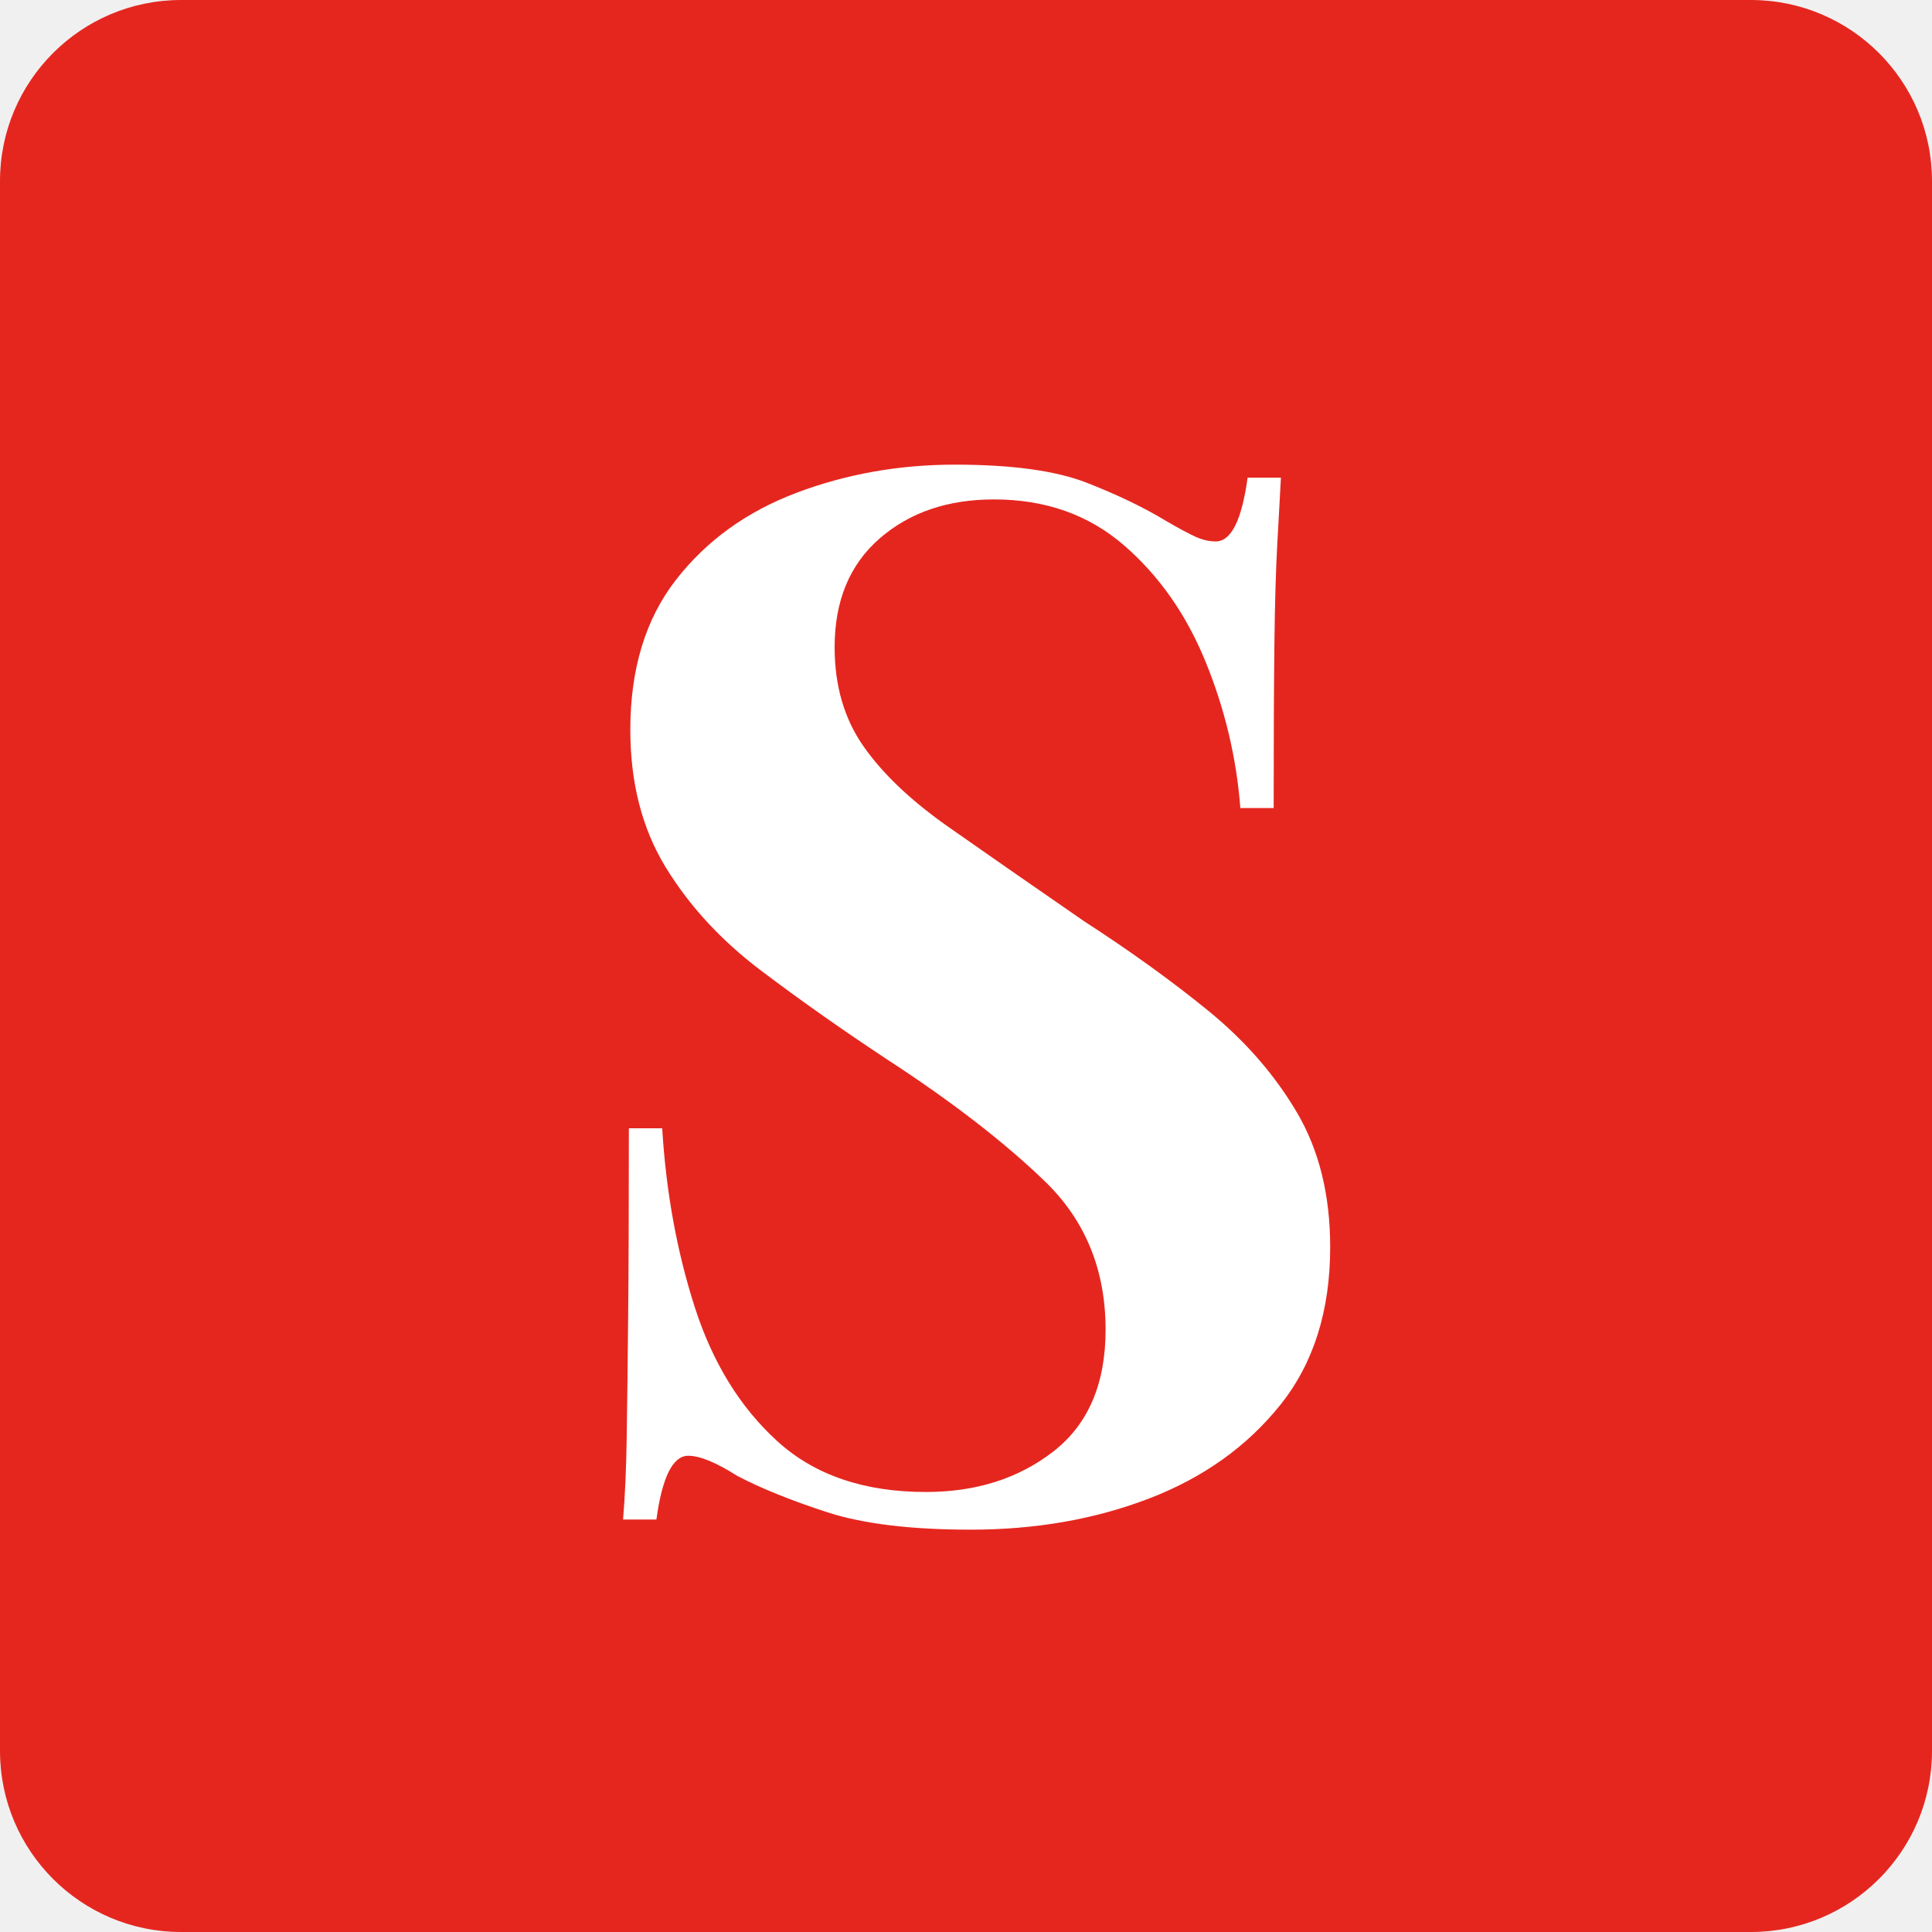
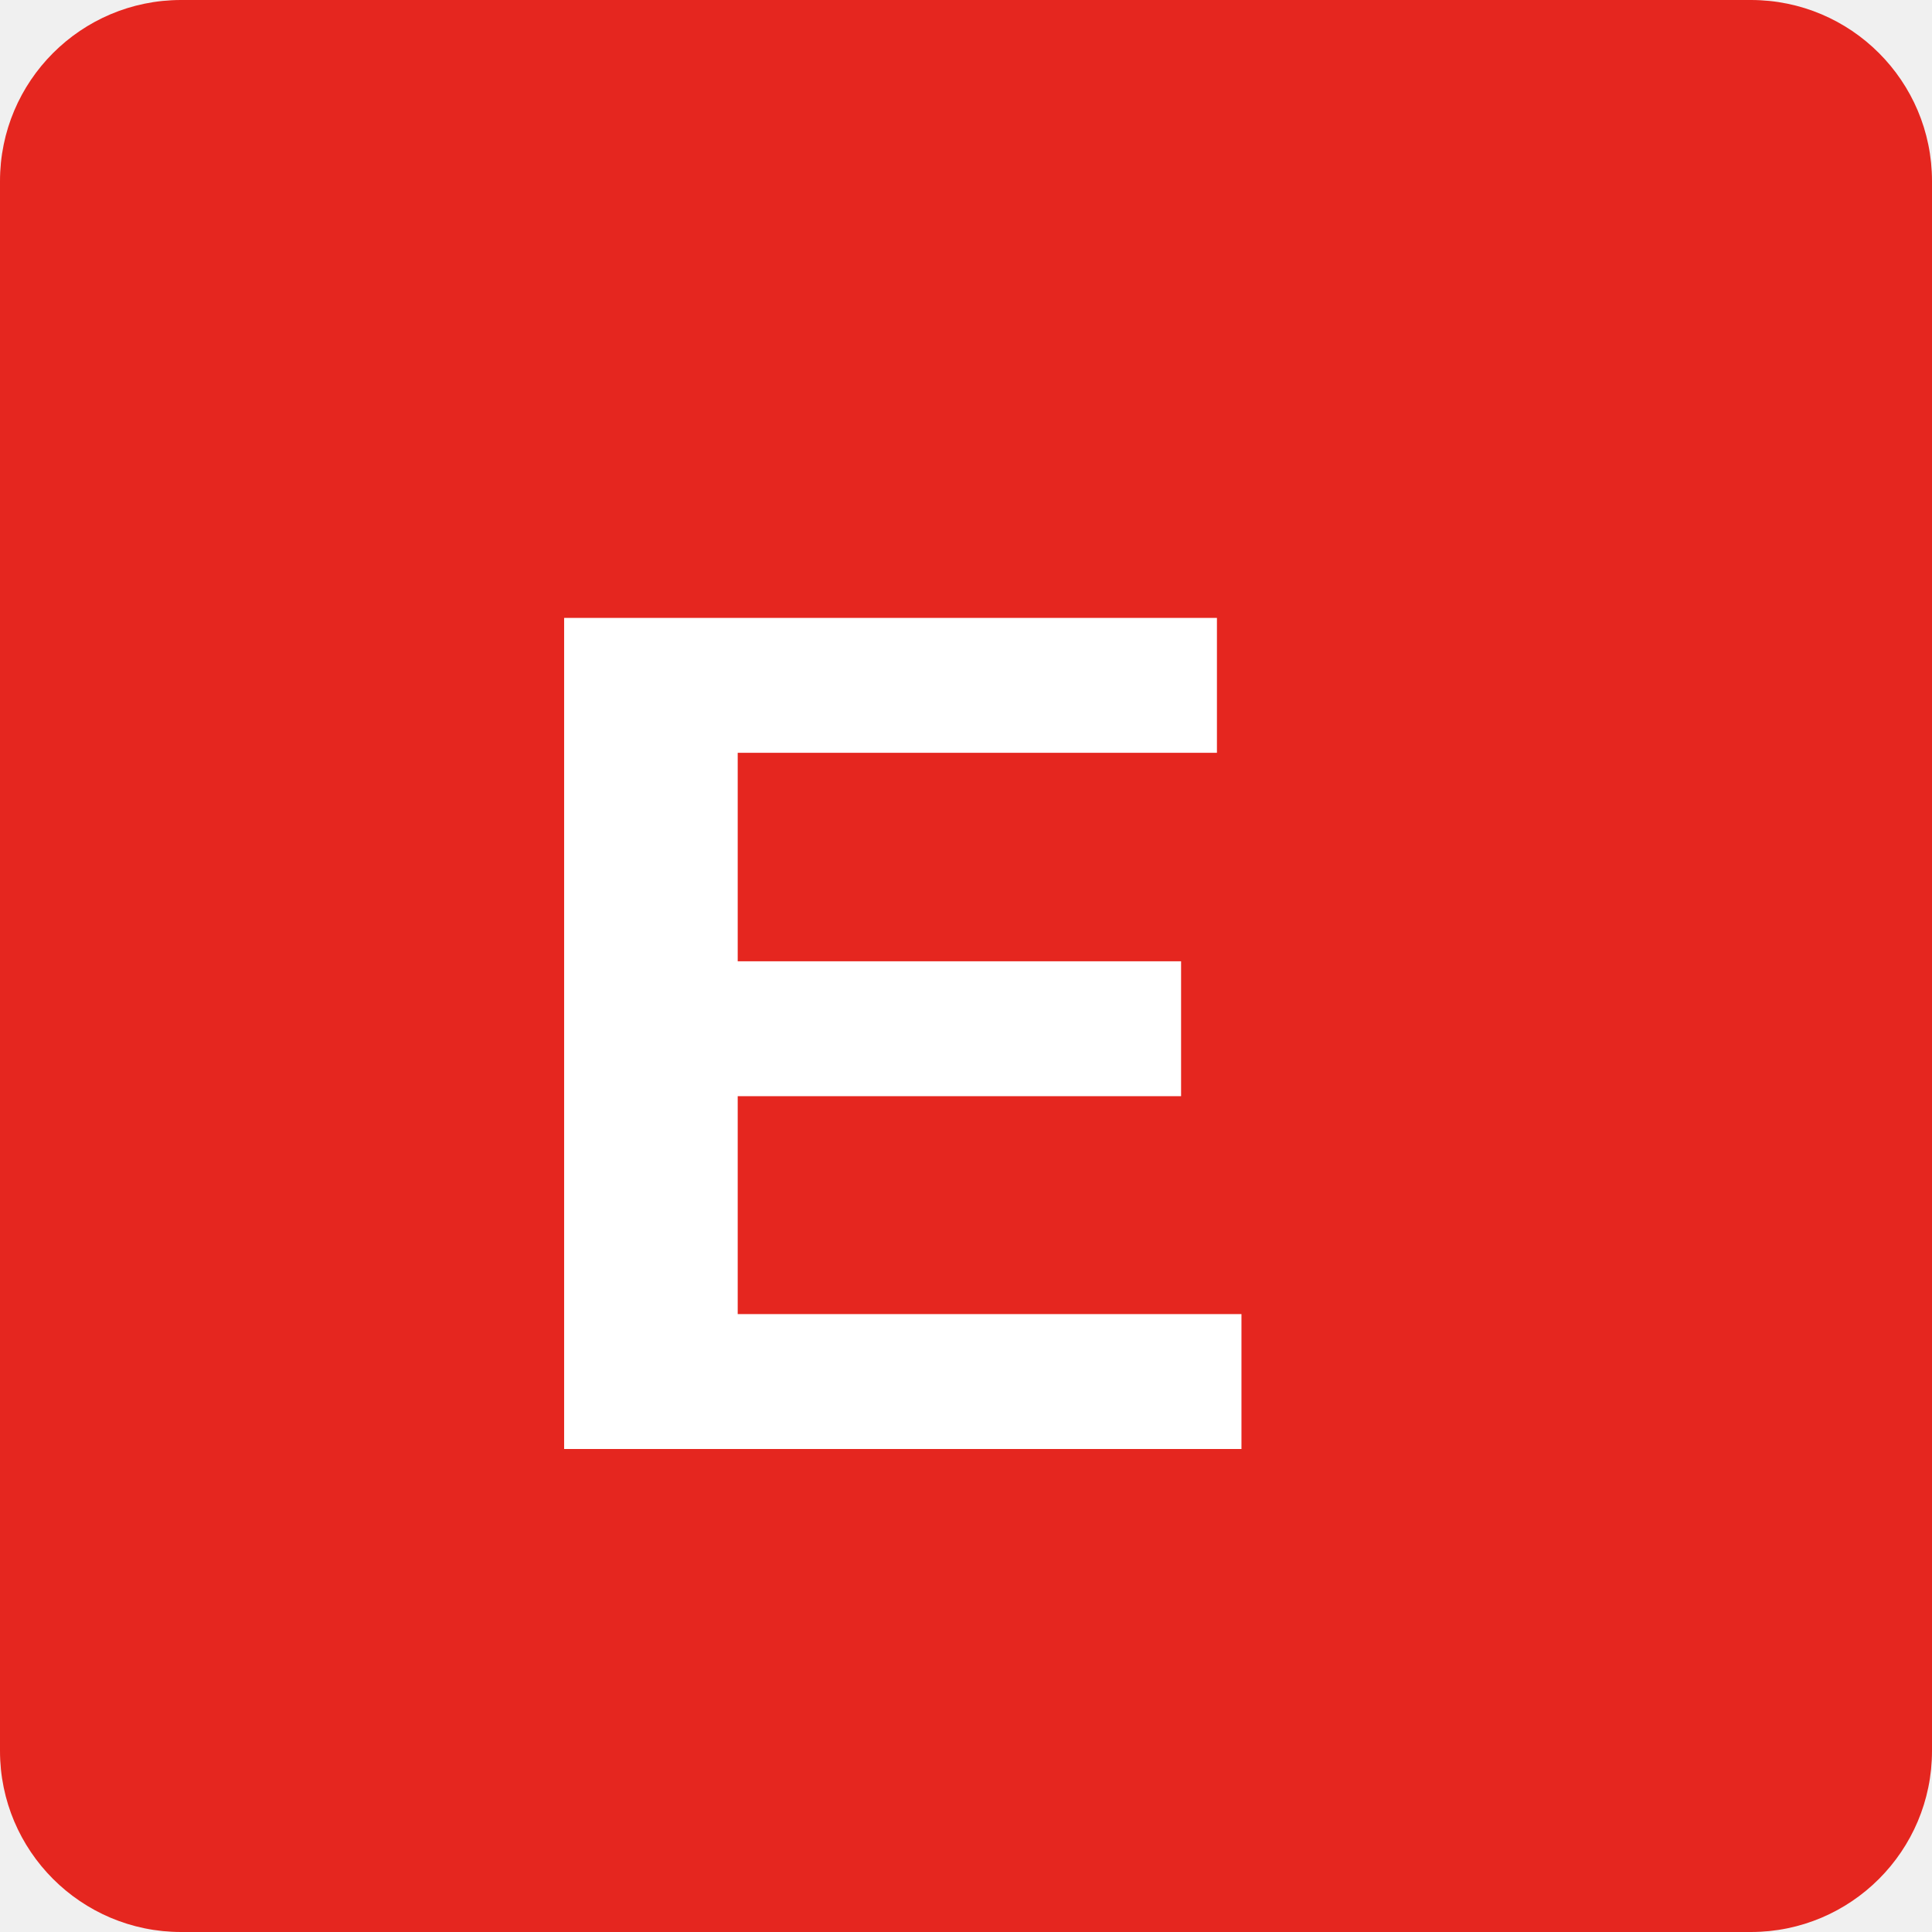
<svg xmlns="http://www.w3.org/2000/svg" width="32px" height="32px" viewBox="0 0 32 32" version="1.1">
  <g id="Page-1" stroke="none" stroke-width="1" fill="none" fill-rule="evenodd">
    <g id="Group">
      <rect id="Rectangle" fill="#E5261F" x="0" y="0" width="32" height="32" rx="3" />
-       <path d="M16.08,25.336 C17.152,25.336 18.136,25.164 19.032,24.82 C19.928,24.476 20.652,23.96 21.204,23.272 C21.756,22.584 22.032,21.712 22.032,20.656 C22.032,19.792 21.848,19.048 21.48,18.424 C21.112,17.8 20.624,17.24 20.016,16.744 C19.408,16.248 18.72,15.752 17.952,15.256 C17.072,14.648 16.324,14.128 15.708,13.696 C15.092,13.264 14.624,12.82 14.304,12.364 C13.984,11.908 13.824,11.36 13.824,10.72 C13.824,9.952 14.072,9.352 14.568,8.92 C15.064,8.488 15.696,8.272 16.464,8.272 C17.312,8.272 18.028,8.524 18.612,9.028 C19.196,9.532 19.648,10.176 19.968,10.96 C20.288,11.744 20.48,12.552 20.544,13.384 L20.544,13.384 L21.096,13.384 C21.096,12.264 21.1,11.36 21.108,10.672 C21.116,9.984 21.132,9.428 21.156,9.004 L21.17,8.757 C21.188,8.437 21.203,8.155 21.216,7.912 L21.216,7.912 L20.664,7.912 C20.568,8.616 20.392,8.968 20.136,8.968 C20.024,8.968 19.908,8.94 19.788,8.884 C19.668,8.828 19.512,8.744 19.32,8.632 C18.952,8.408 18.512,8.196 18,7.996 C17.488,7.796 16.76,7.696 15.816,7.696 C14.888,7.696 14.012,7.852 13.188,8.164 C12.364,8.476 11.7,8.956 11.196,9.604 C10.692,10.252 10.44,11.08 10.44,12.088 C10.44,12.968 10.636,13.728 11.028,14.368 C11.42,15.008 11.944,15.576 12.6,16.072 C13.256,16.568 13.96,17.064 14.712,17.56 C15.768,18.248 16.632,18.916 17.304,19.564 C17.976,20.212 18.312,21.032 18.312,22.024 C18.312,22.92 18.024,23.592 17.448,24.04 C16.872,24.488 16.168,24.712 15.336,24.712 C14.312,24.712 13.492,24.432 12.876,23.872 C12.26,23.312 11.804,22.572 11.508,21.652 C11.212,20.732 11.032,19.744 10.968,18.688 L10.968,18.688 L10.416,18.688 C10.416,19.952 10.412,20.996 10.404,21.82 C10.396,22.644 10.388,23.312 10.38,23.824 C10.372,24.336 10.352,24.784 10.32,25.168 L10.32,25.168 L10.872,25.168 C10.968,24.464 11.144,24.112 11.4,24.112 C11.592,24.112 11.864,24.224 12.216,24.448 C12.616,24.656 13.112,24.856 13.704,25.048 C14.296,25.24 15.088,25.336 16.08,25.336 Z" id="S" fill="#FFFFFF" fill-rule="nonzero" />
+       <text x="8" y="24" font-family="Arial, Helvetica, sans-serif" font-size="20" fill="#FFFFFF" font-weight="bold">E</text>
    </g>
  </g>
</svg>
